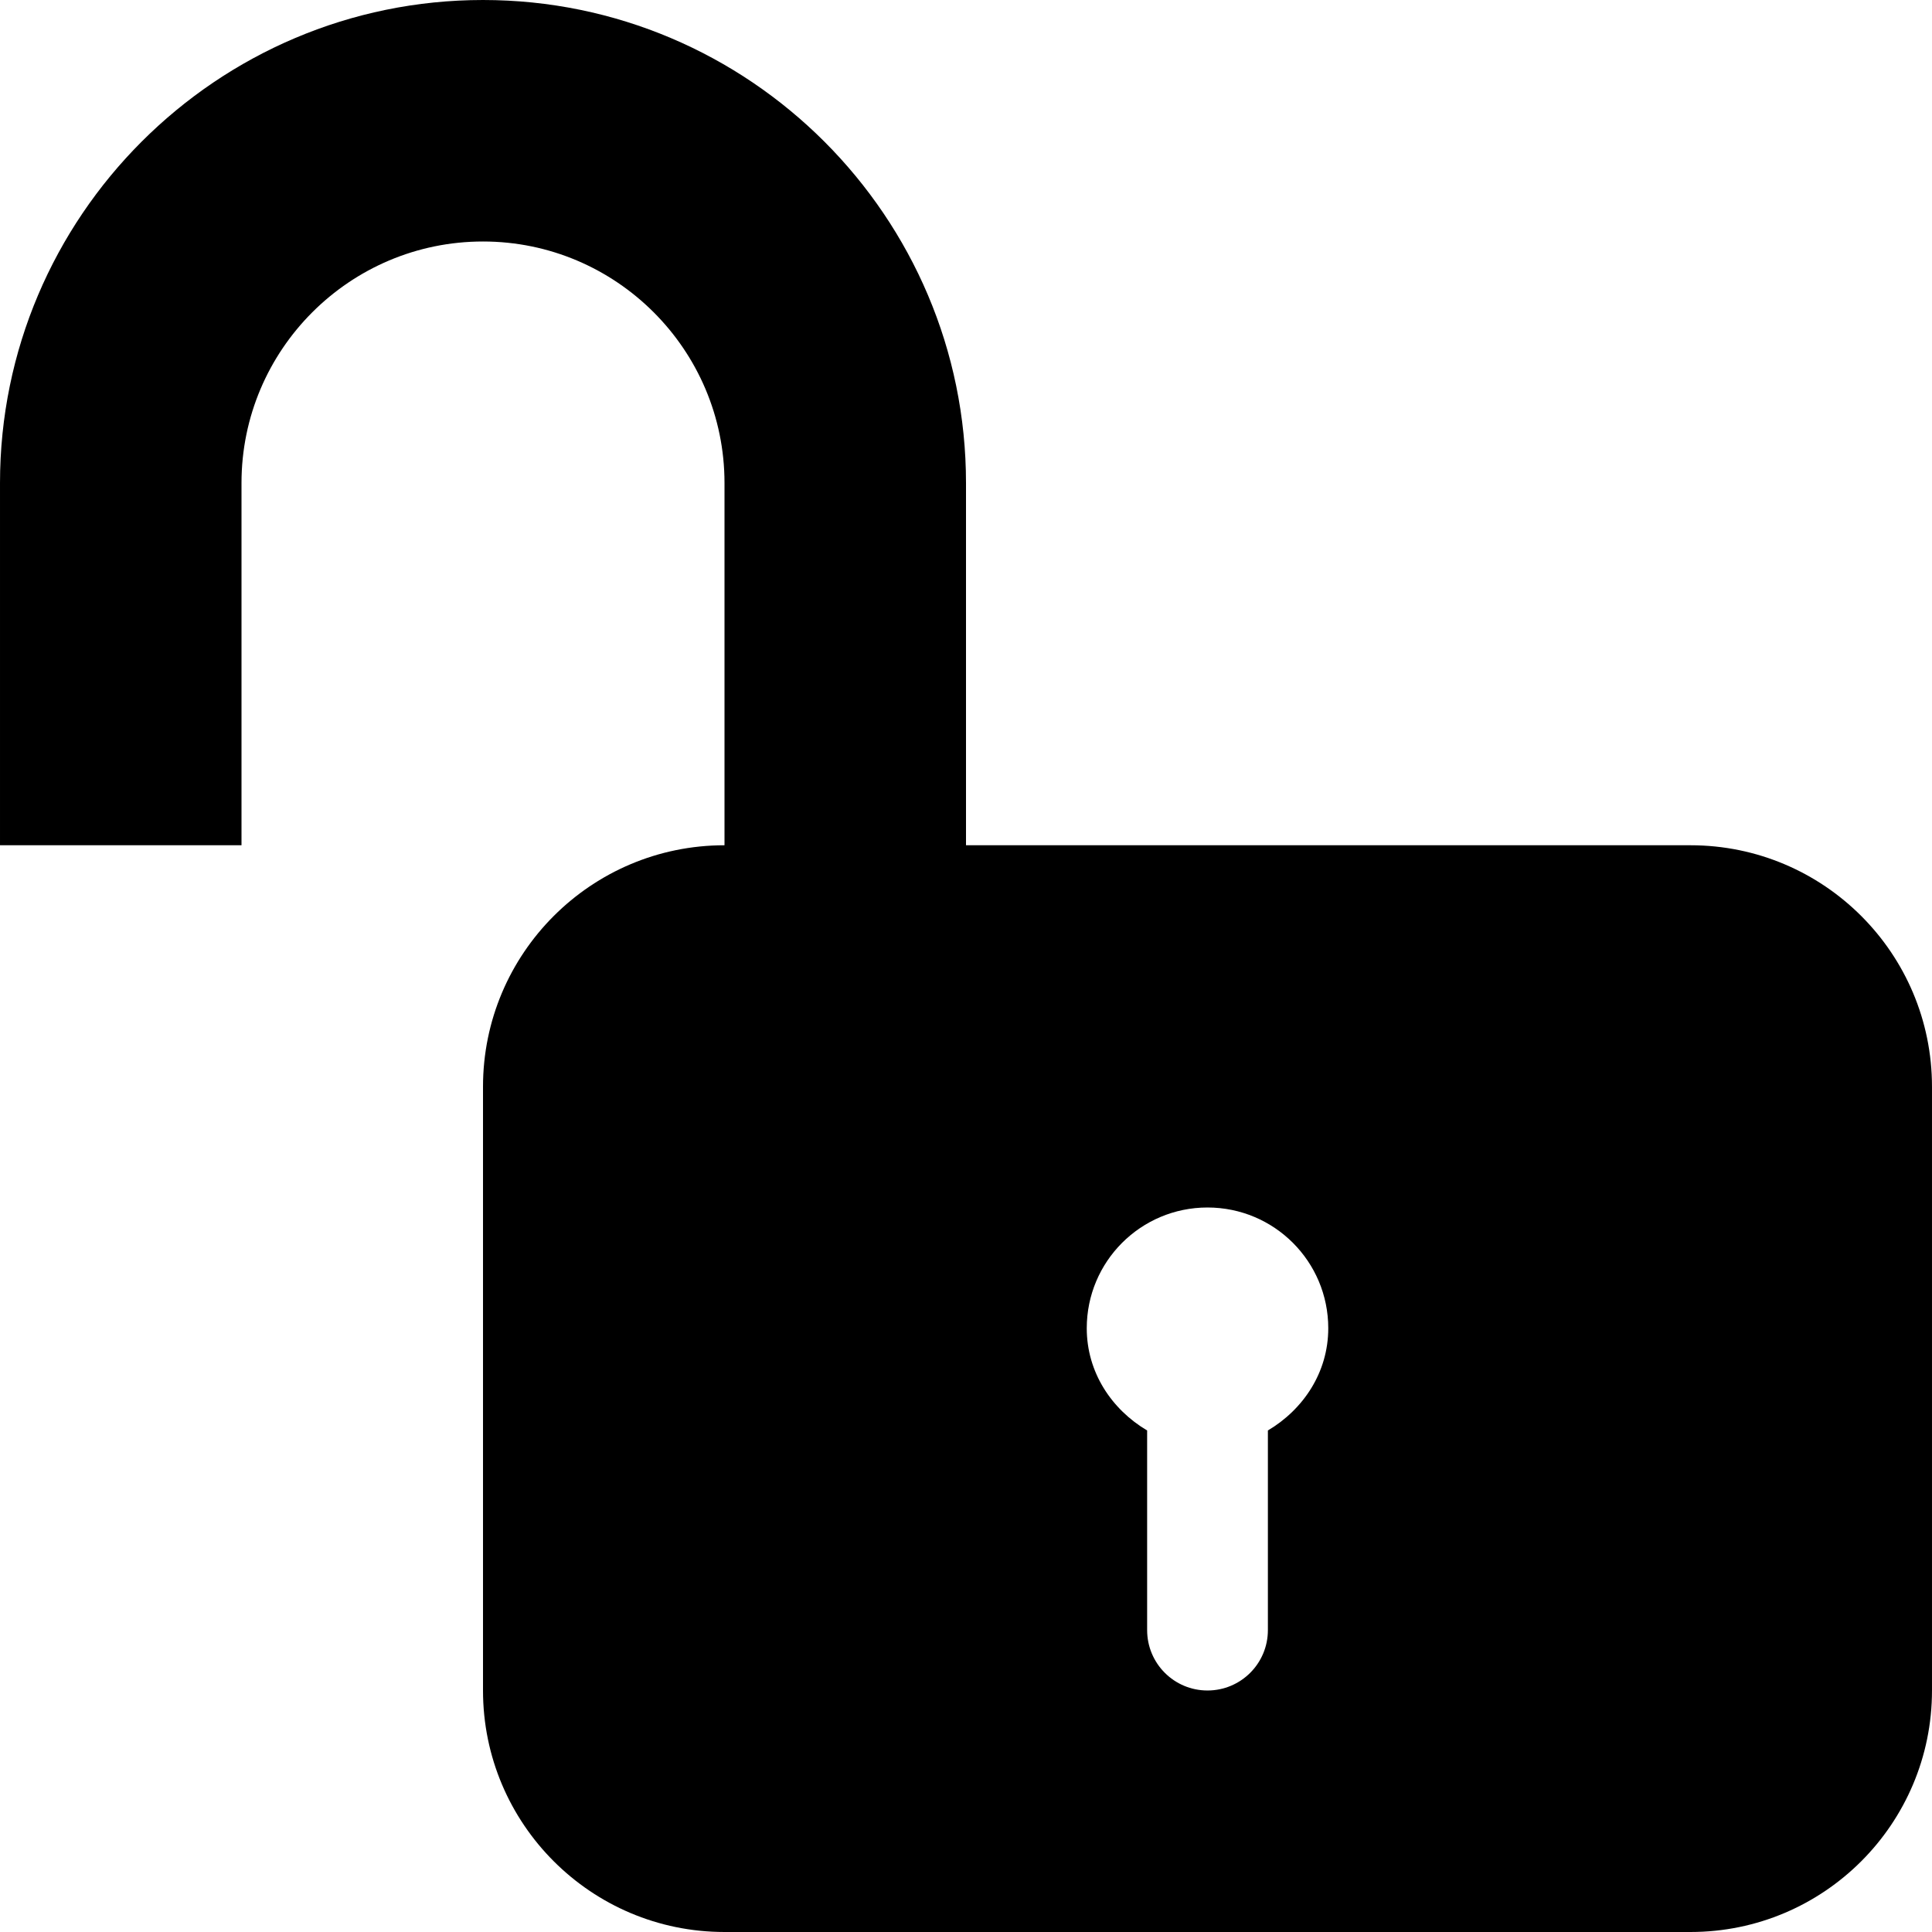
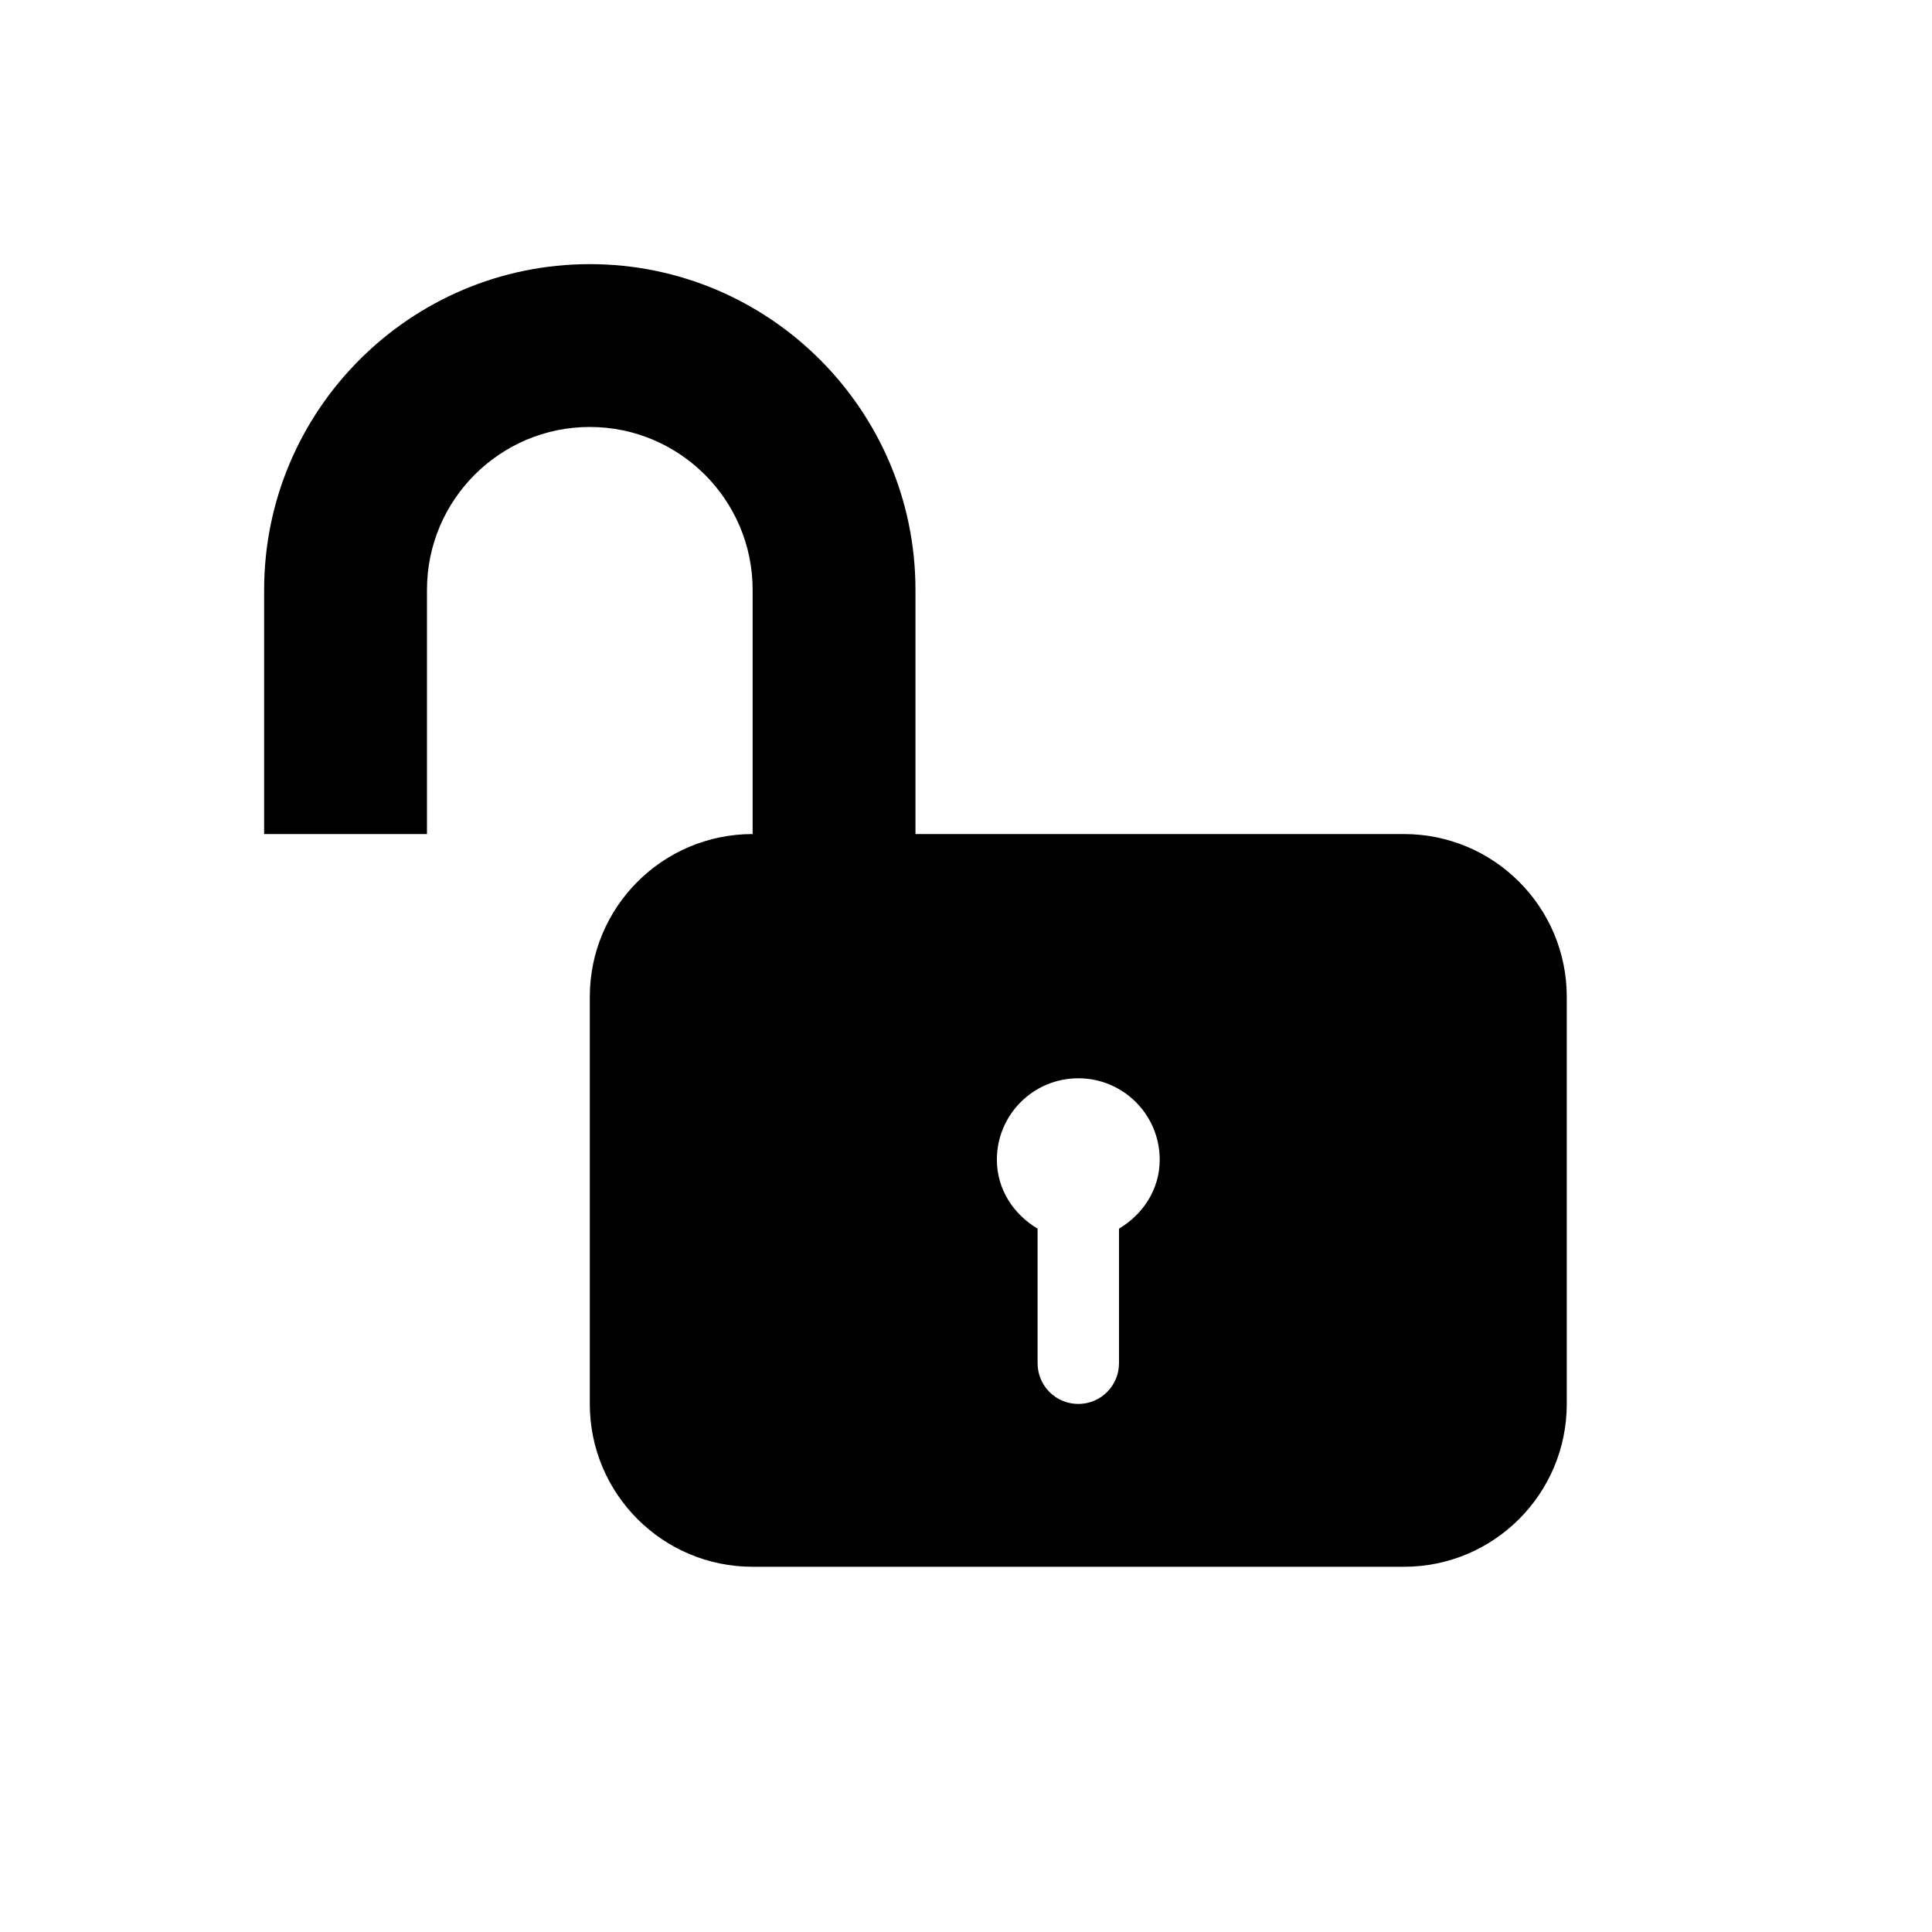
- <svg xmlns="http://www.w3.org/2000/svg" version="1.1" id="Capa_1" x="0px" y="0px" width="485.213px" height="485.213px" viewBox="0 0 485.213 485.213" style="enable-background:new 0 0 485.213 485.213;" xml:space="preserve">
-   <g>
-     <path d="M424.562,212.282h-60.653H242.607v-90.978C242.607,54.434,188.206,0,121.305,0C54.419,0,0.001,54.434,0.001,121.304v90.978   h60.651v-90.978c0-33.465,27.205-60.653,60.653-60.653c33.435,0,60.651,27.188,60.651,60.653v90.978   c-33.493,0-60.651,27.158-60.651,60.648v151.629c0,33.5,27.158,60.653,60.651,60.653h242.606c33.491,0,60.649-27.153,60.649-60.653   V272.93C485.213,239.439,458.054,212.282,424.562,212.282z M318.424,359.257v50.139c0,8.382-6.786,15.163-15.168,15.163   c-8.377,0-15.158-6.781-15.158-15.163v-50.139c-8.887-5.269-15.164-14.57-15.164-25.673c0-16.765,13.562-30.327,30.322-30.327   c16.765,0,30.331,13.562,30.331,30.327C333.587,344.687,327.306,353.989,318.424,359.257z" />
+ <svg xmlns="http://www.w3.org/2000/svg" version="1.1" id="_x32_" x="0px" y="0px" viewBox="0 0 512 512" style="width: 256px; height: 256px; opacity: 1;" xml:space="preserve">
+   <rect id="backgroundrect" width="100%" height="100%" x="0" y="0" fill="none" stroke="none" />
+   <g class="currentLayer" style="">
+     <g id="svg_1" class="">
+       <path d="M372.061,221.031 h-43.153 H242.606 v-64.728 C242.606,108.728 203.902,70 156.304,70 C108.717,70 70,108.728 70,156.304 v64.728 h43.151 v-64.728 c0,-23.809 19.355,-43.153 43.153,-43.153 c23.788,0 43.151,19.343 43.151,43.153 v64.728 c-23.829,0 -43.151,19.322 -43.151,43.149 v107.879 c0,23.834 19.322,43.153 43.151,43.153 h172.606 c23.828,0 43.15,-19.318 43.15,-43.153 V264.181 C415.212,240.353 395.89,221.031 372.061,221.031 zM296.548,325.599 v35.672 c0,5.964 -4.828,10.788 -10.792,10.788 c-5.96,0 -10.784,-4.824 -10.784,-10.788 v-35.672 c-6.323,-3.749 -10.789,-10.366 -10.789,-18.265 c0,-11.928 9.649,-21.577 21.573,-21.577 c11.928,0 21.579,9.649 21.579,21.577 C307.336,315.233 302.867,321.851 296.548,325.599 z" id="svg_2" />
+     </g>
+     <g id="svg_3">
+ </g>
+     <g id="svg_4">
+ </g>
+     <g id="svg_5">
+ </g>
+     <g id="svg_6">
+ </g>
+     <g id="svg_7">
+ </g>
+     <g id="svg_8">
+ </g>
+     <g id="svg_9">
+ </g>
+     <g id="svg_10">
+ </g>
+     <g id="svg_11">
+ </g>
+     <g id="svg_12">
+ </g>
+     <g id="svg_13">
+ </g>
+     <g id="svg_14">
+ </g>
+     <g id="svg_15">
+ </g>
+     <g id="svg_16">
+ </g>
+     <g id="svg_17">
+ </g>
  </g>
-   <g>
- </g>
-   <g>
- </g>
-   <g>
- </g>
-   <g>
- </g>
-   <g>
- </g>
-   <g>
- </g>
-   <g>
- </g>
-   <g>
- </g>
-   <g>
- </g>
-   <g>
- </g>
-   <g>
- </g>
-   <g>
- </g>
-   <g>
- </g>
-   <g>
- </g>
-   <g>
- </g>
</svg>
